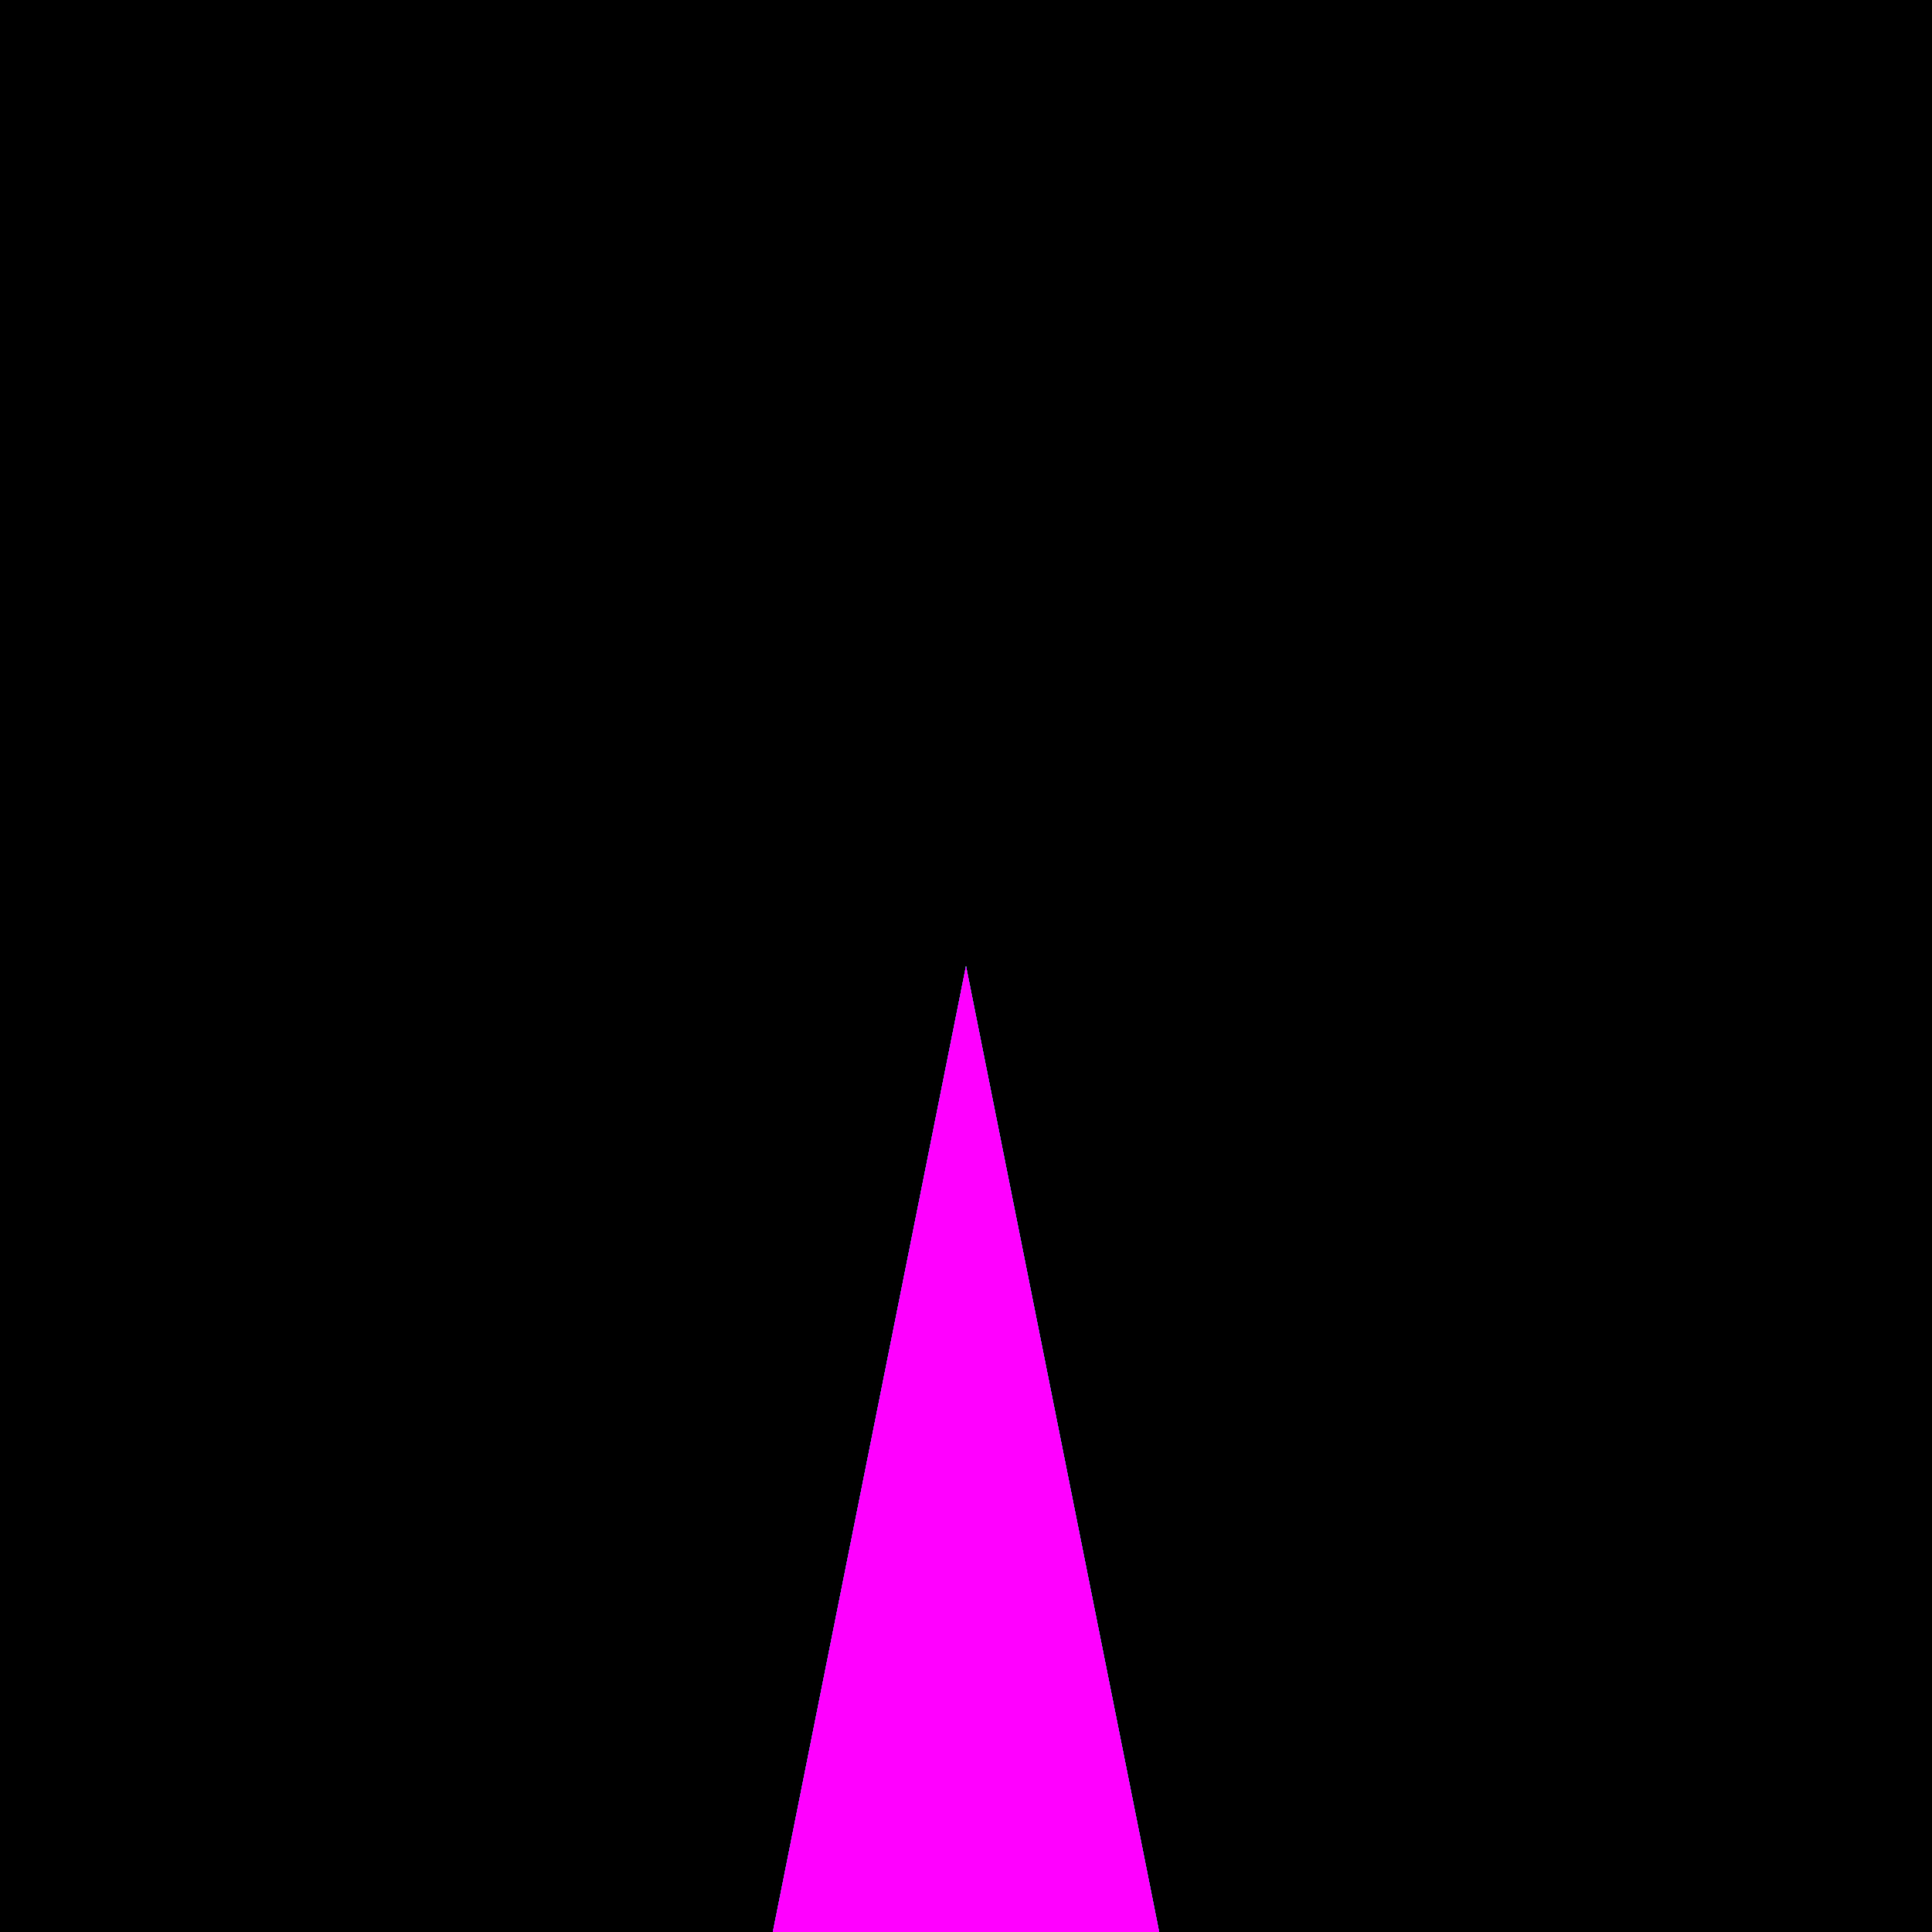
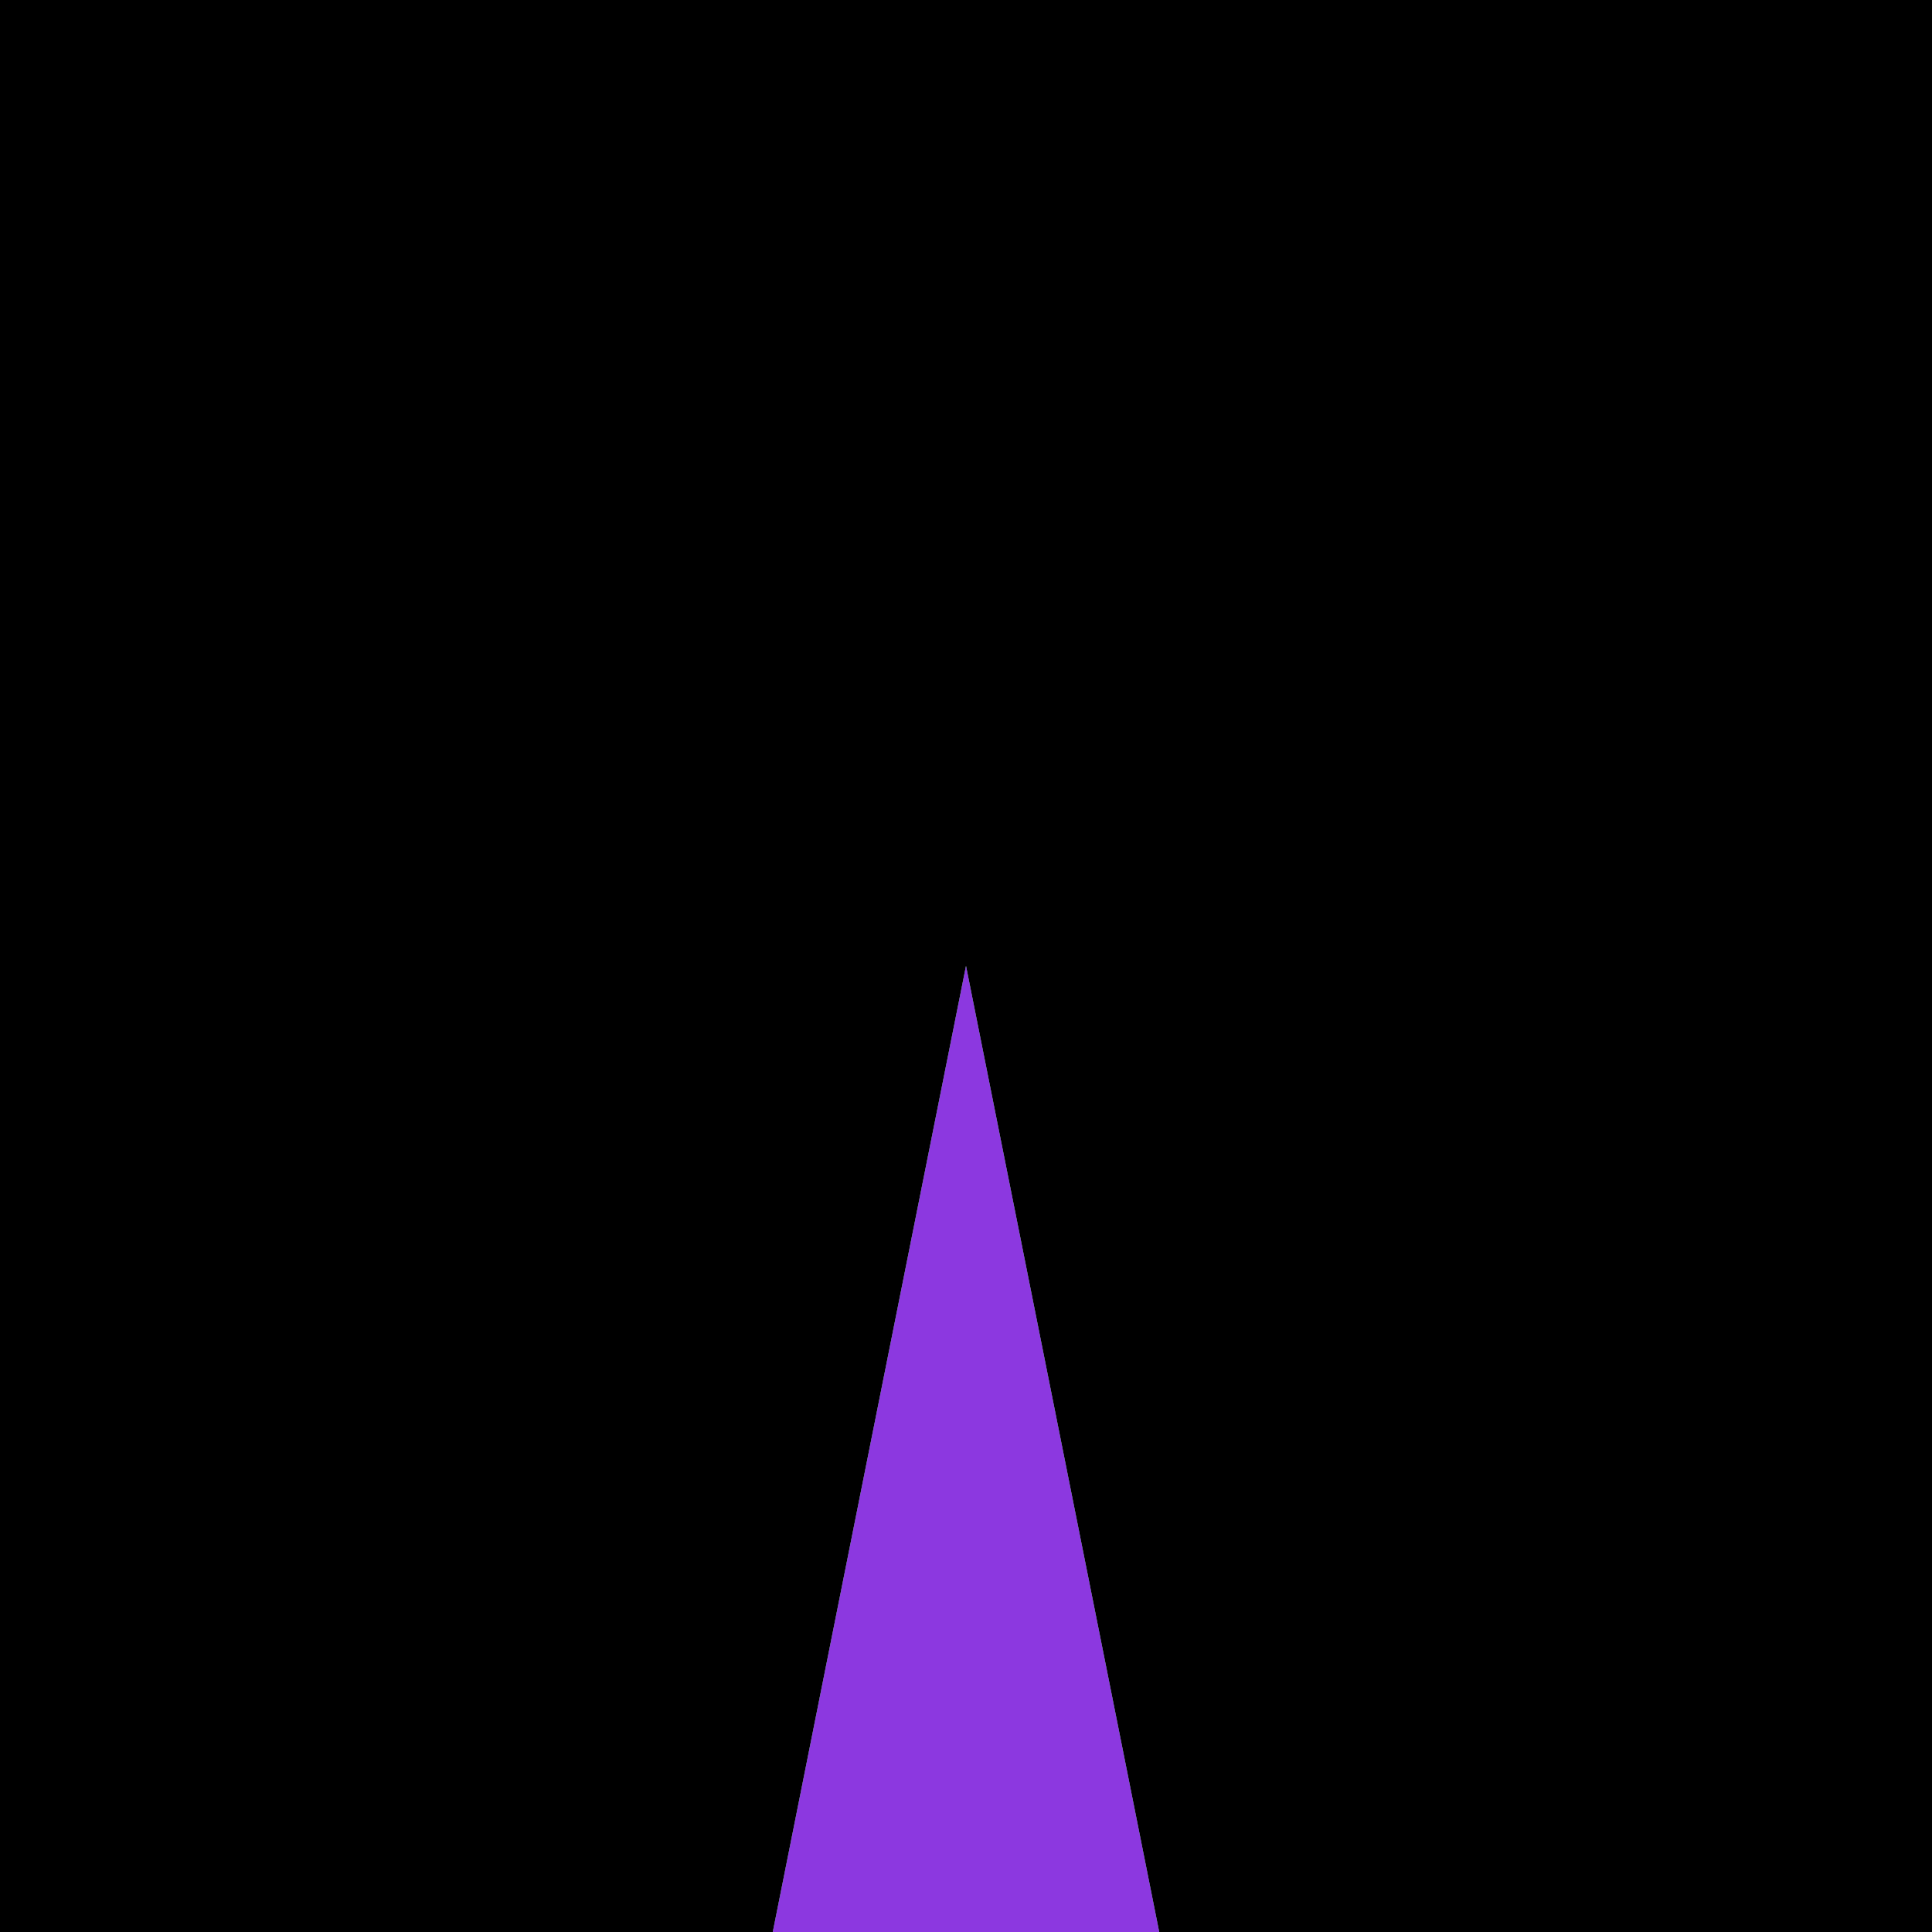
<svg xmlns="http://www.w3.org/2000/svg" id="documentation_icon" width="720" height="720" viewBox="-1 -1 2 2">
  <path d="M 0,-5 -5,5 5,5" style="fill:#000000;fill-opacity:1;stroke:none" />
-   <path d="M 0,0 1,5 -1,5" style="fill:#ff0000;fill-opacity:1;stroke:none">
+   <path d="M 0,0 1,5 -1,5" style="fill:#ff0000;fill-opacity:0.5;stroke:none">
    <animateTransform attributeName="transform" attributeType="XML" type="rotate" from="0" to="360" dur="3s" repeatCount="indefinite" />
  </path>
-   <path d="M 0,0 1,5 -1,5" style="fill:#ffff00;fill-opacity:1;stroke:none">
+   <path d="M 0,0 1,5 -1,5" style="fill:#ffff00;fill-opacity:0.5;stroke:none">
    <animateTransform attributeName="transform" attributeType="XML" type="rotate" from="0" to="-360" dur="3.1s" repeatCount="indefinite" />
  </path>
-   <path d="M 0,0 1,5 -1,5" style="fill:#00ff00;fill-opacity:1;stroke:none">
+   <path d="M 0,0 1,5 -1,5" style="fill:#00ff00;fill-opacity:0.5;stroke:none">
    <animateTransform attributeName="transform" attributeType="XML" type="rotate" from="0" to="360" dur="3.2s" repeatCount="indefinite" />
  </path>
-   <path d="M 0,0 1,5 -1,5" style="fill:#00ffff;fill-opacity:1;stroke:none">
+   <path d="M 0,0 1,5 -1,5" style="fill:#00ffff;fill-opacity:0.5;stroke:none">
    <animateTransform attributeName="transform" attributeType="XML" type="rotate" from="0" to="-360" dur="3.3s" repeatCount="indefinite" />
  </path>
-   <path d="M 0,0 1,5 -1,5" style="fill:#0000ff;fill-opacity:1;stroke:none">
+   <path d="M 0,0 1,5 -1,5" style="fill:#0000ff;fill-opacity:0.5;stroke:none">
    <animateTransform attributeName="transform" attributeType="XML" type="rotate" from="0" to="360" dur="3.4s" repeatCount="indefinite" />
  </path>
-   <path d="M 0,0 1,5 -1,5" style="fill:#ff00ff;fill-opacity:1;stroke:none">
+   <path d="M 0,0 1,5 -1,5" style="fill:#ff00ff;fill-opacity:0.5;stroke:none">
    <animateTransform attributeName="transform" attributeType="XML" type="rotate" from="0" to="-360" dur="3.5s" repeatCount="indefinite" />
  </path>
</svg>
